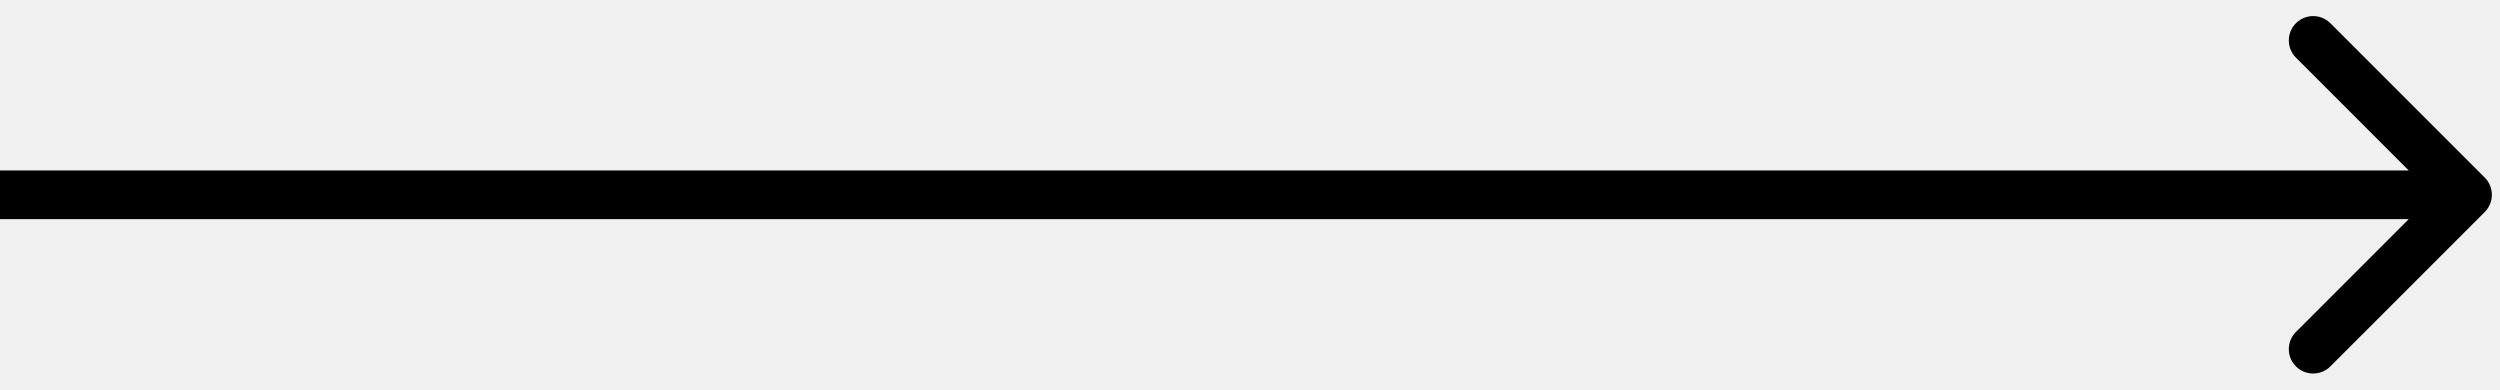
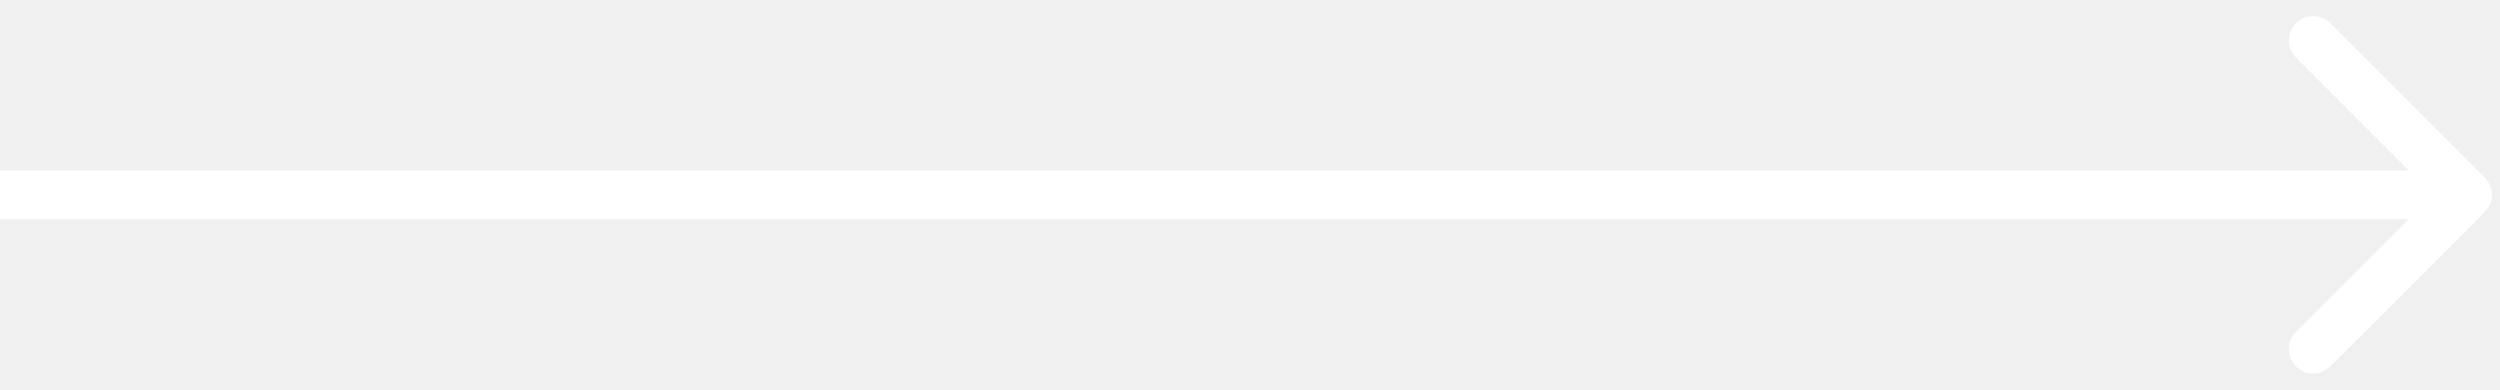
<svg xmlns="http://www.w3.org/2000/svg" width="77" height="12">
-   <path d="M76.53 6.53a.75.75 0 000-1.06L71.757.697a.75.75 0 00-1.06 1.06L74.939 6l-4.242 4.243a.75.75 0 001.06 1.06L76.53 6.53zM0 6.75h76v-1.5H0v1.5z" />
+   <path d="M76.53 6.53a.75.75 0 000-1.06L71.757.697a.75.75 0 00-1.06 1.06L74.939 6l-4.242 4.243a.75.75 0 001.06 1.06L76.53 6.53zM0 6.75h76v-1.5H0v1.5z" fill="#fff" />
</svg>
